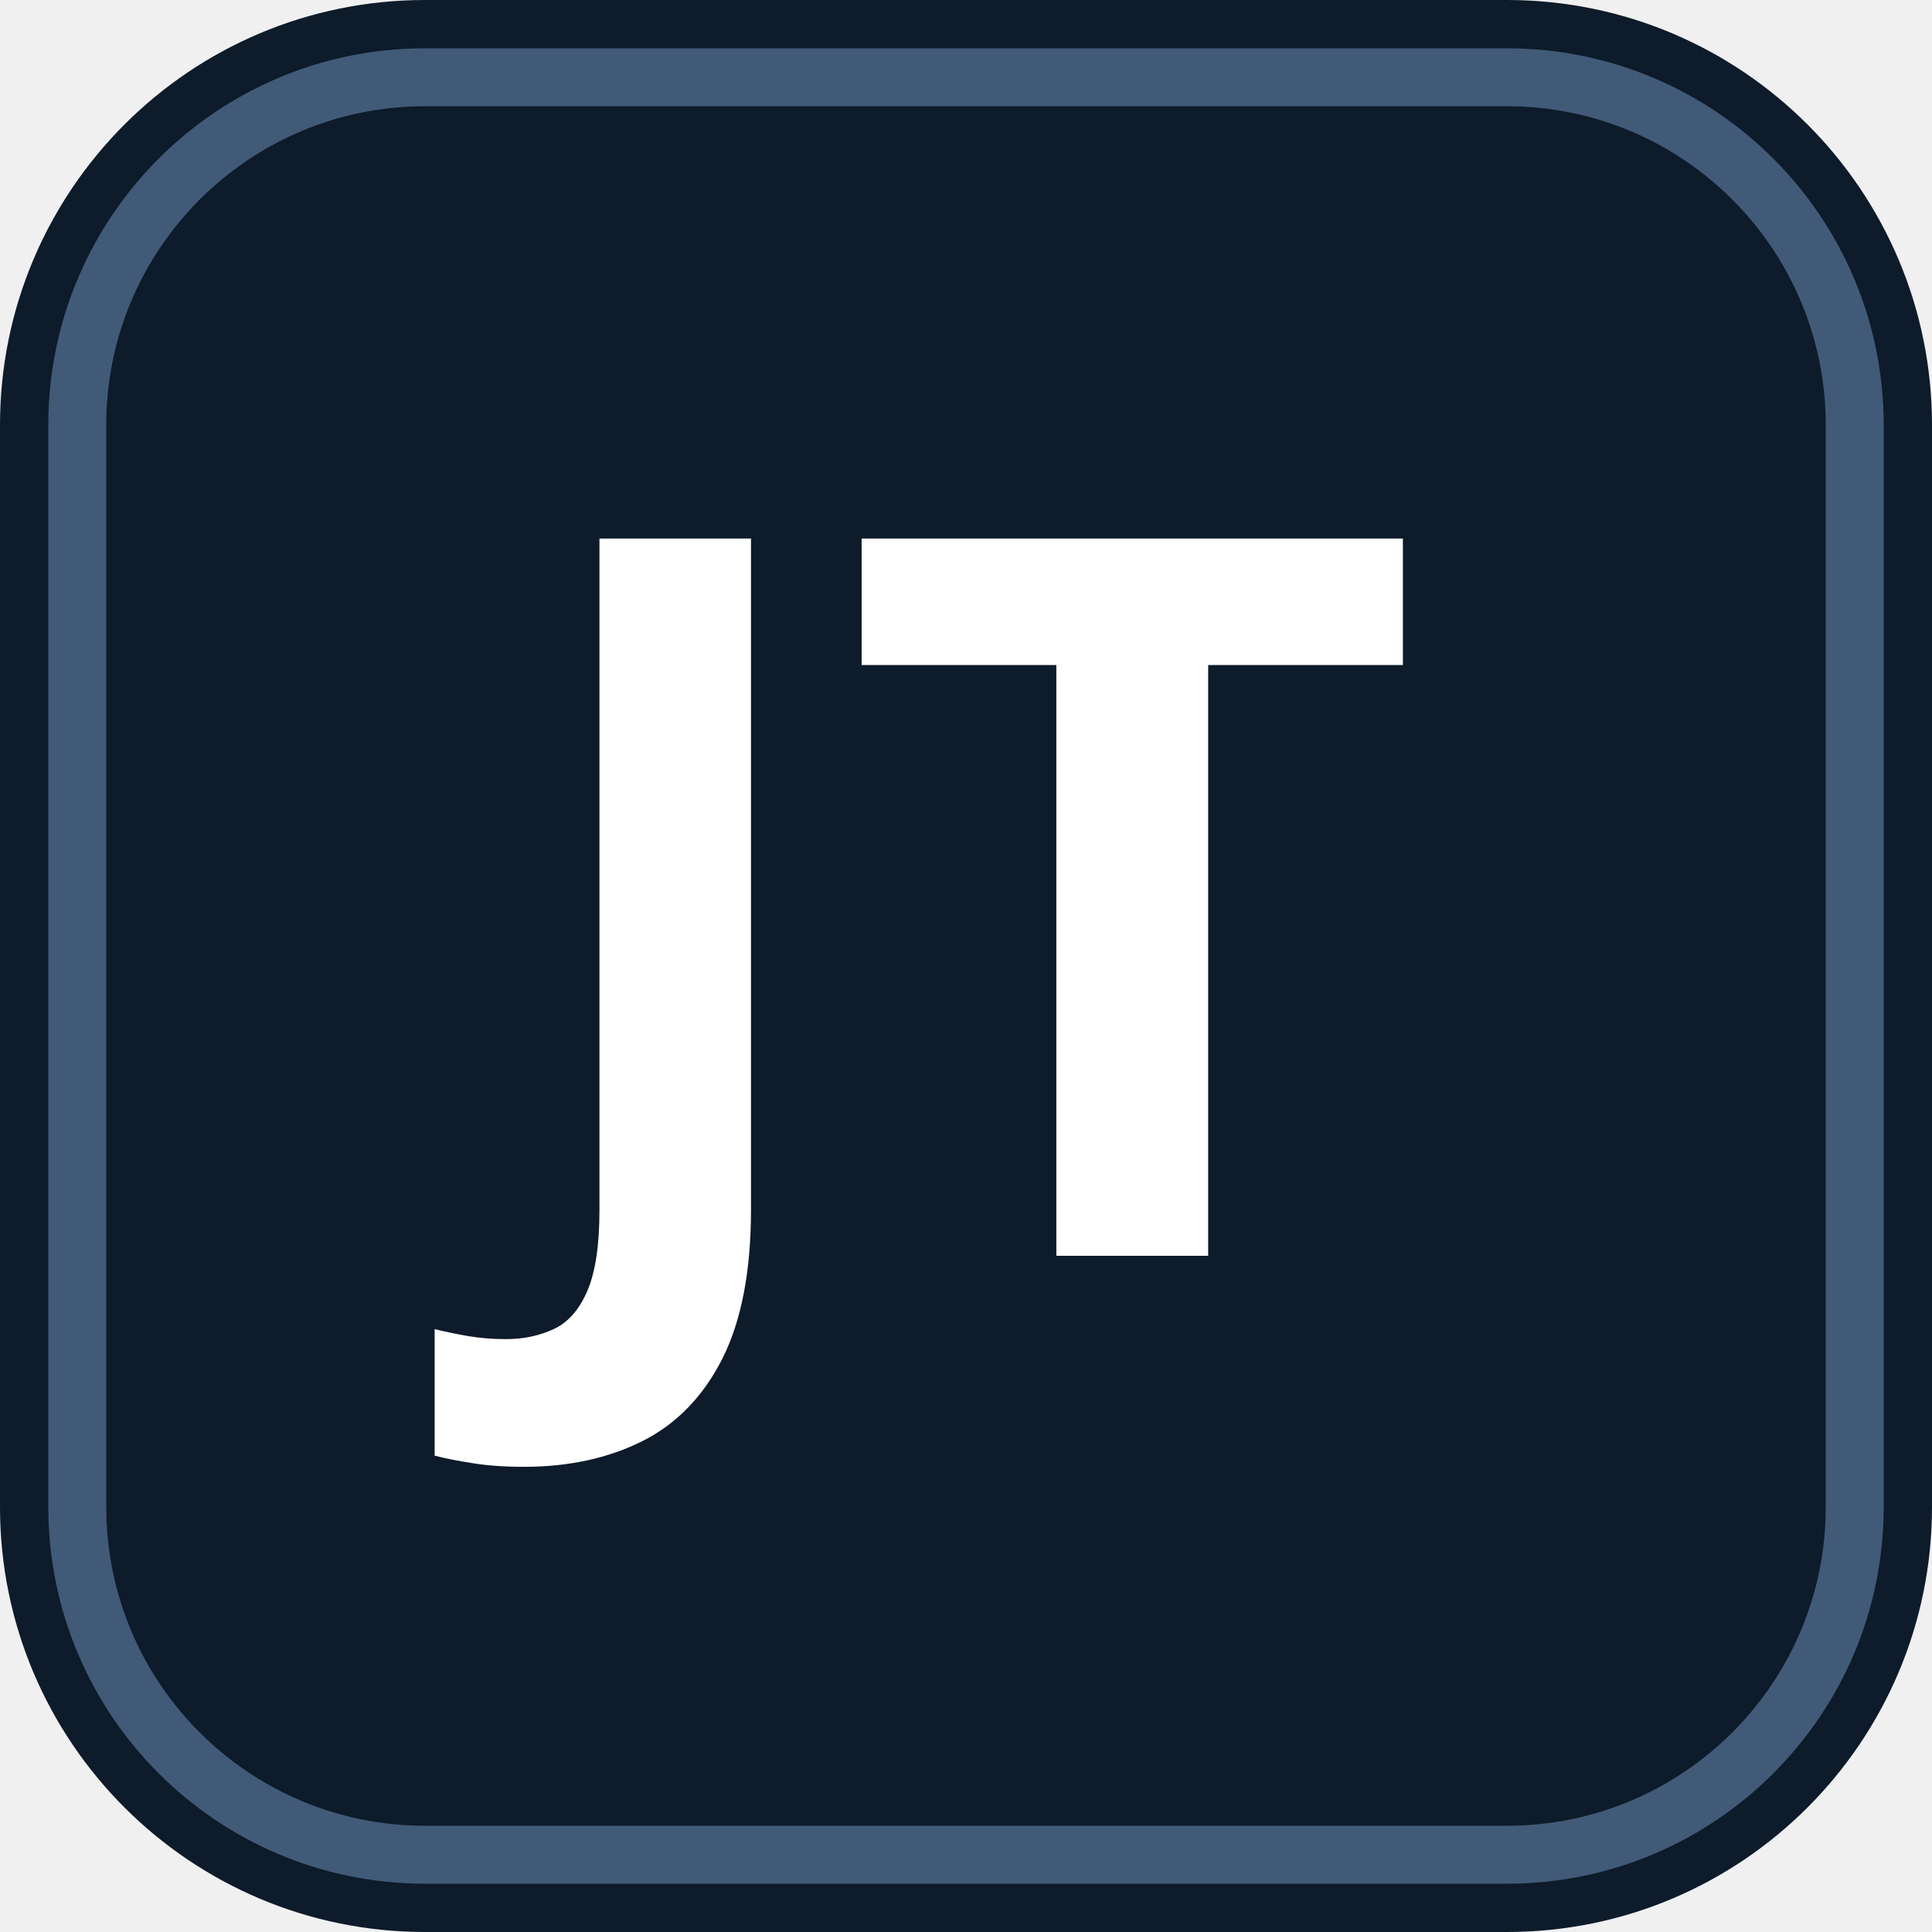
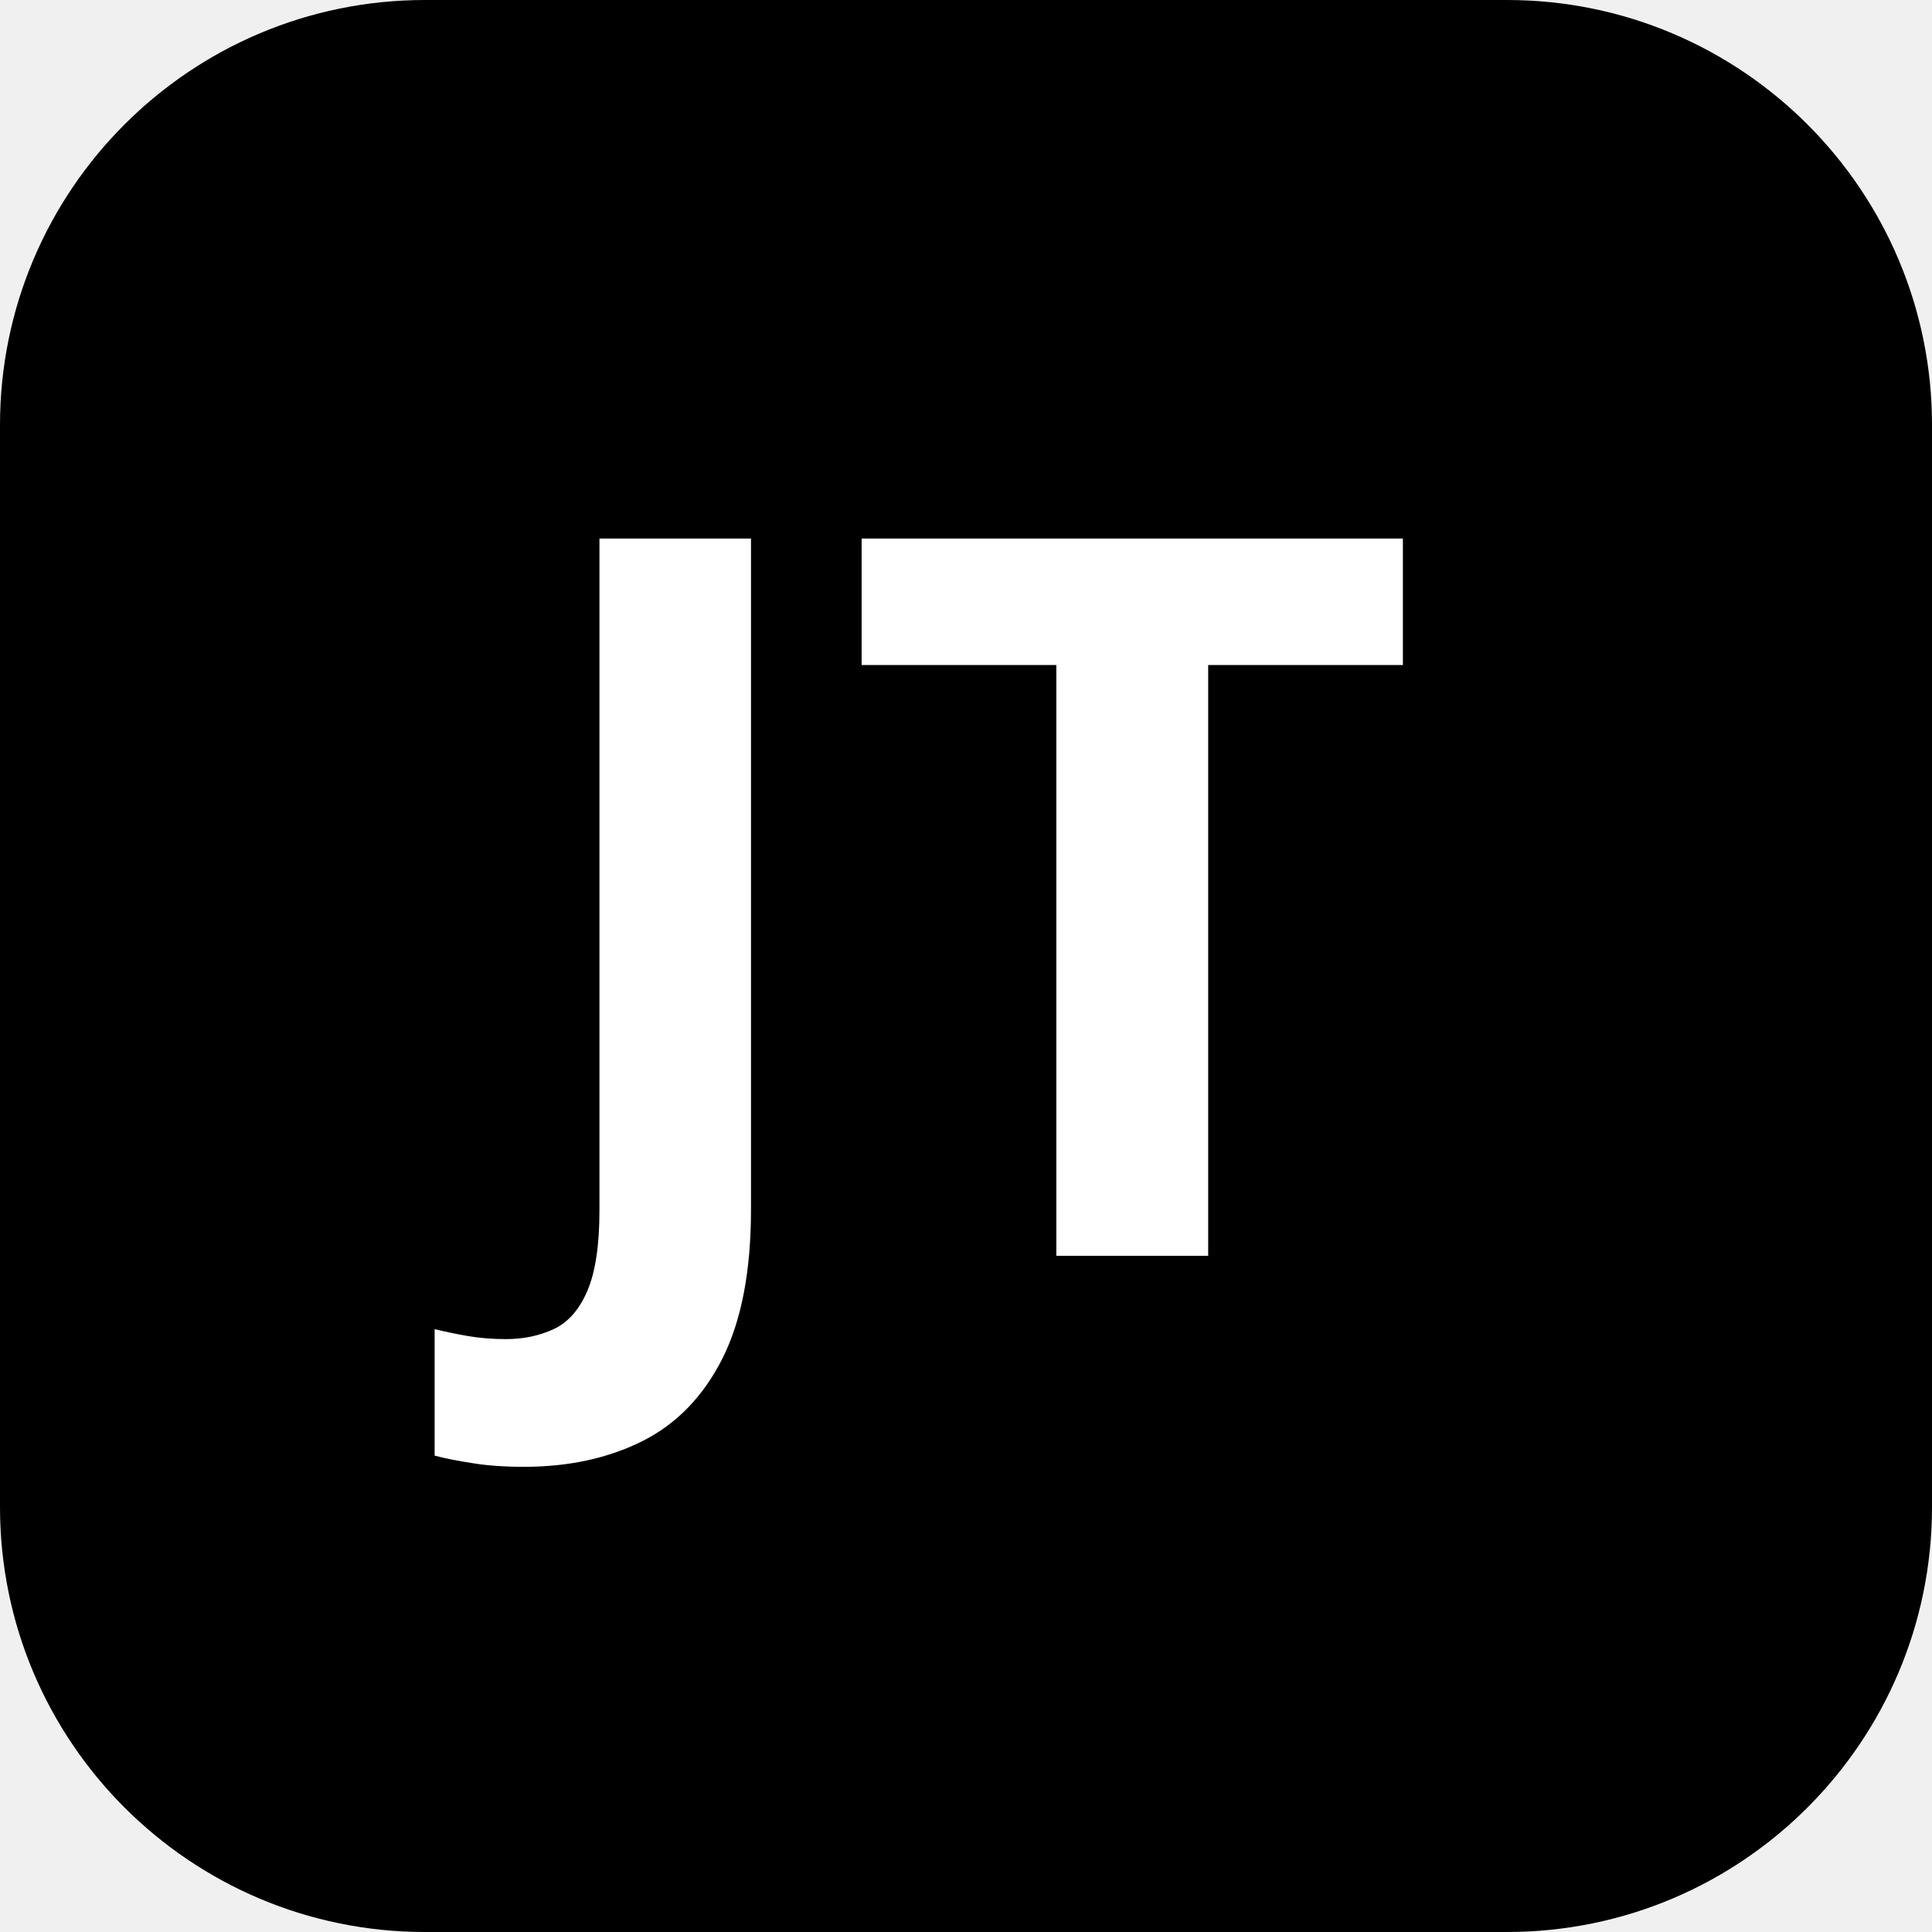
<svg xmlns="http://www.w3.org/2000/svg" viewBox="0 0 100 100" width="100" height="100">
-   <rect width="100" height="100" rx="22" fill="#0d1b2a" />
-   <rect x="4" y="4" width="92" height="92" rx="18" fill="none" stroke="#415a77" stroke-width="3" />
+   <rect width="100" height="100" rx="22" fill="#000000" />
+   <rect x="4" y="4" width="92" height="92" rx="18" fill="none" stroke="#000000" stroke-width="3" />
  <text x="50" y="65" fill="#FFFFFF" font-family="'Outfit', sans-serif" font-size="52" font-weight="800" text-anchor="middle">JT</text>
</svg>
